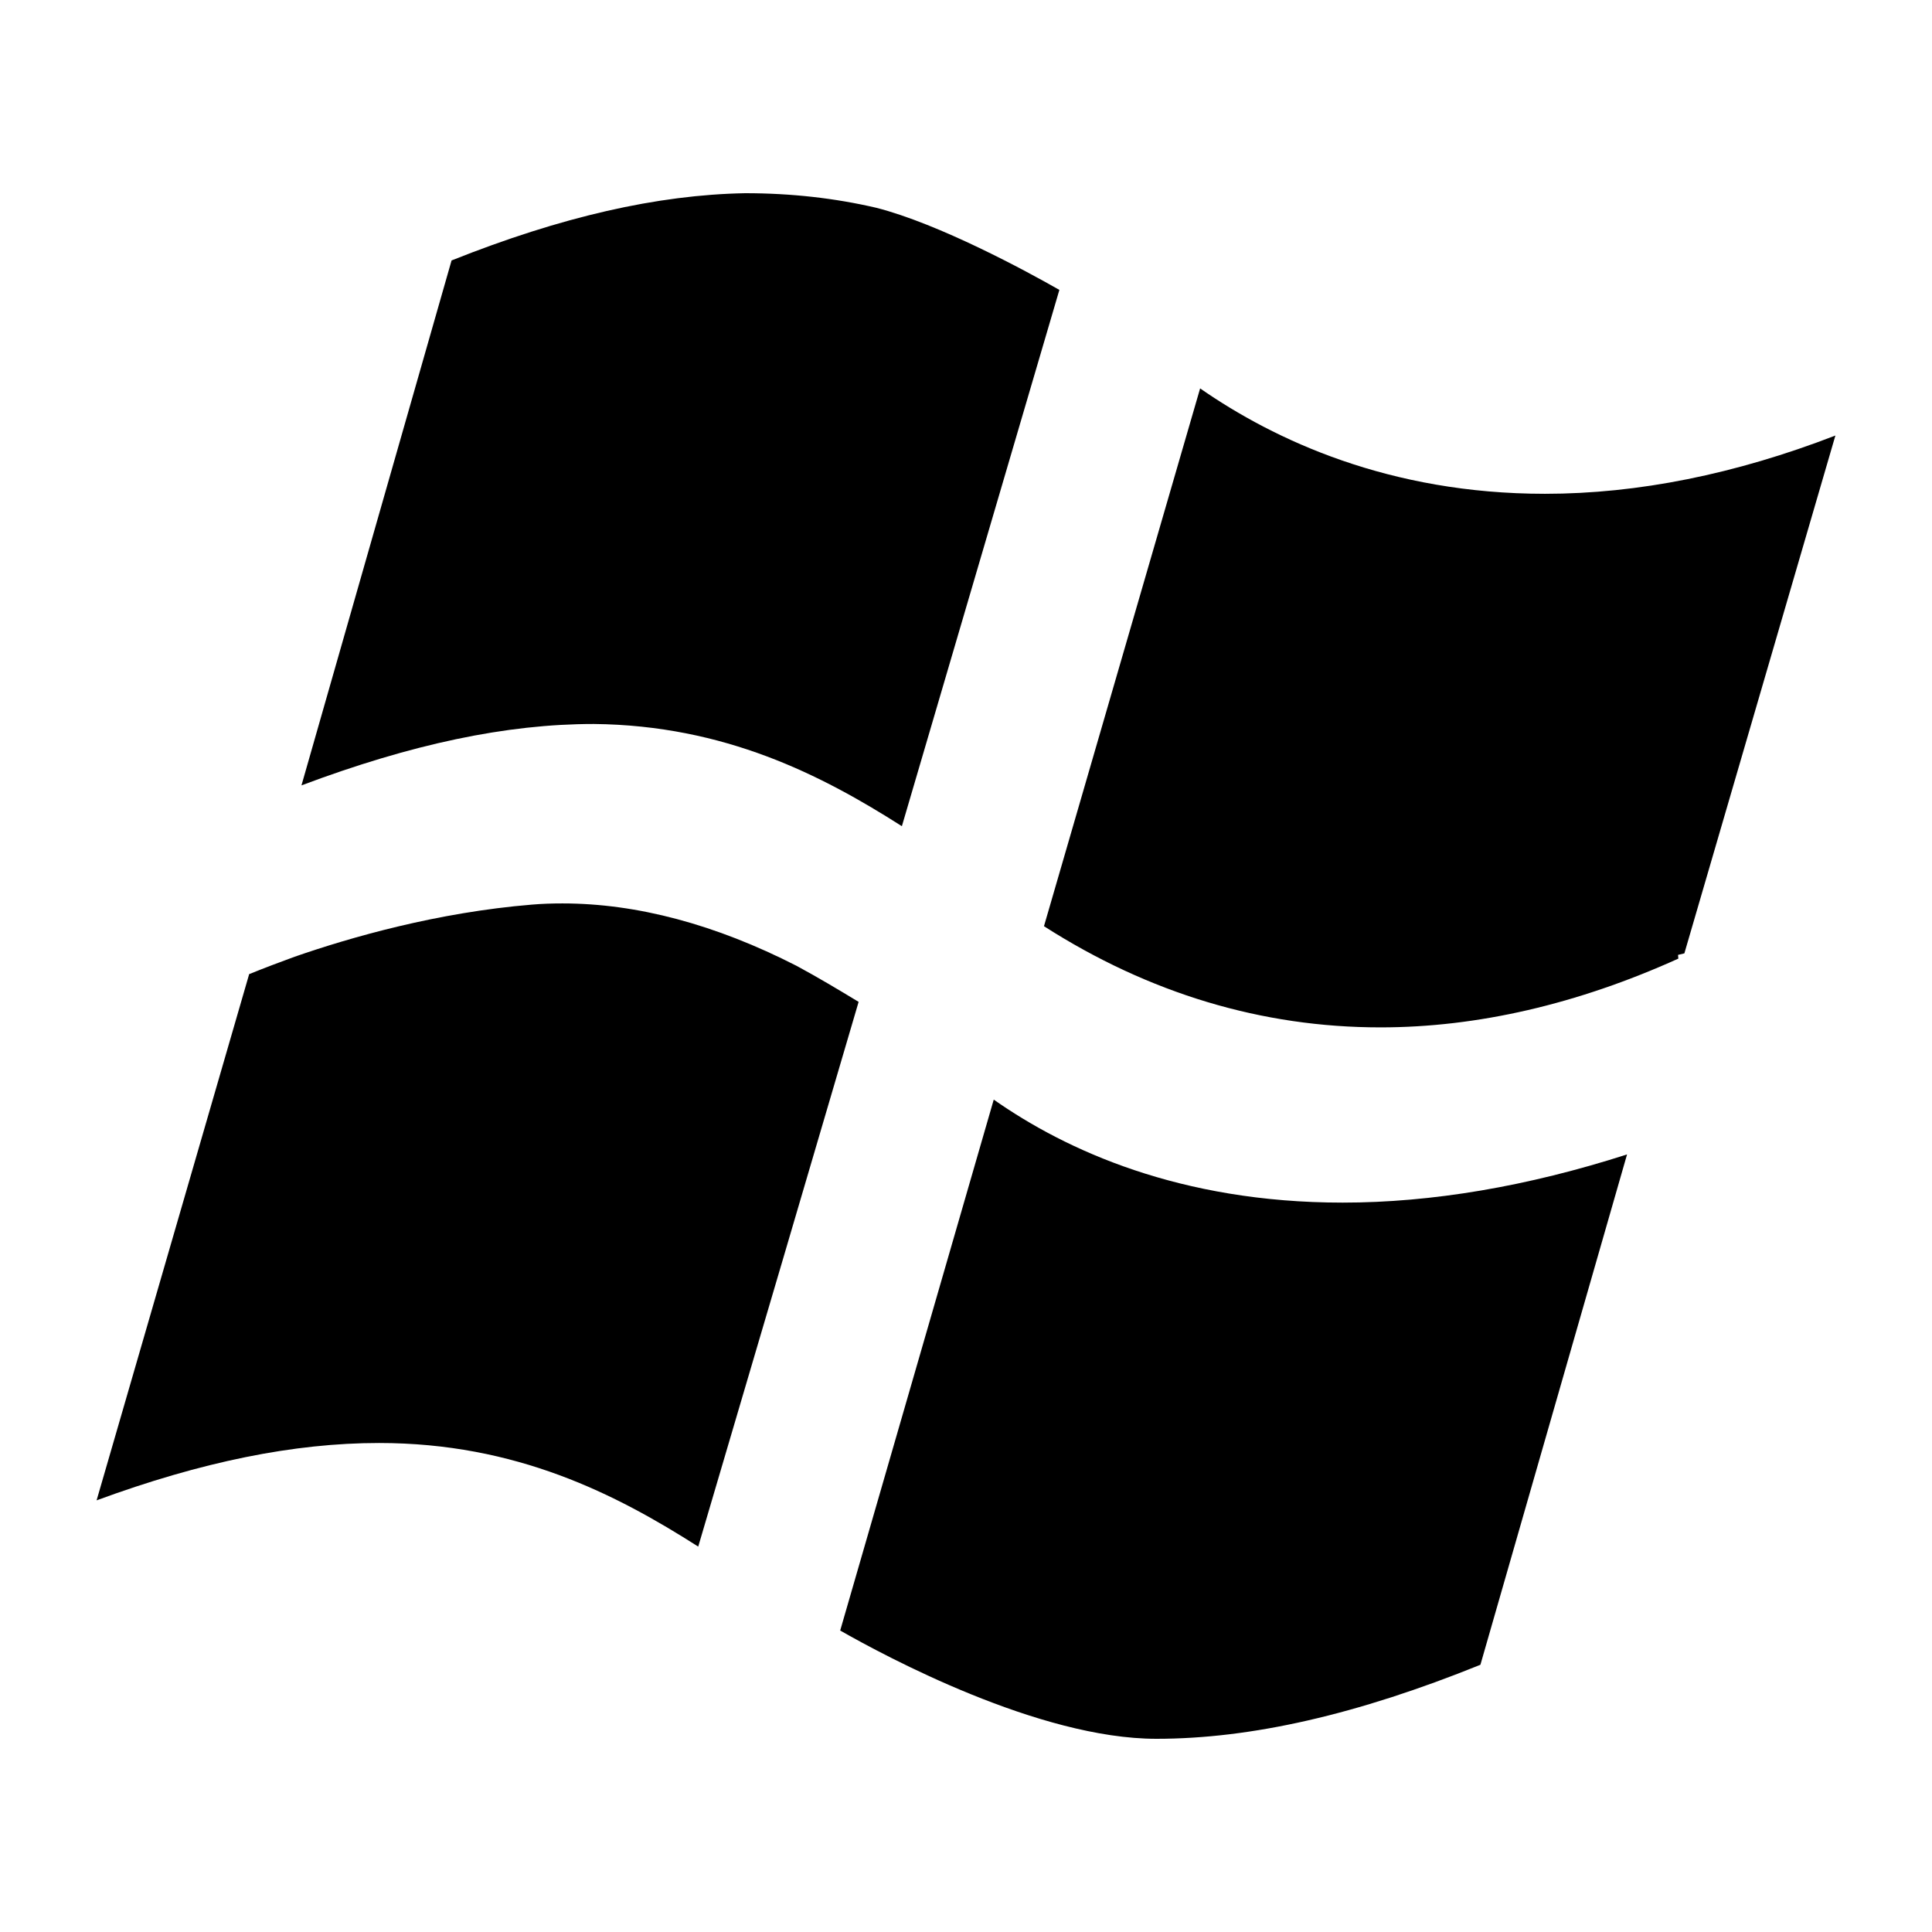
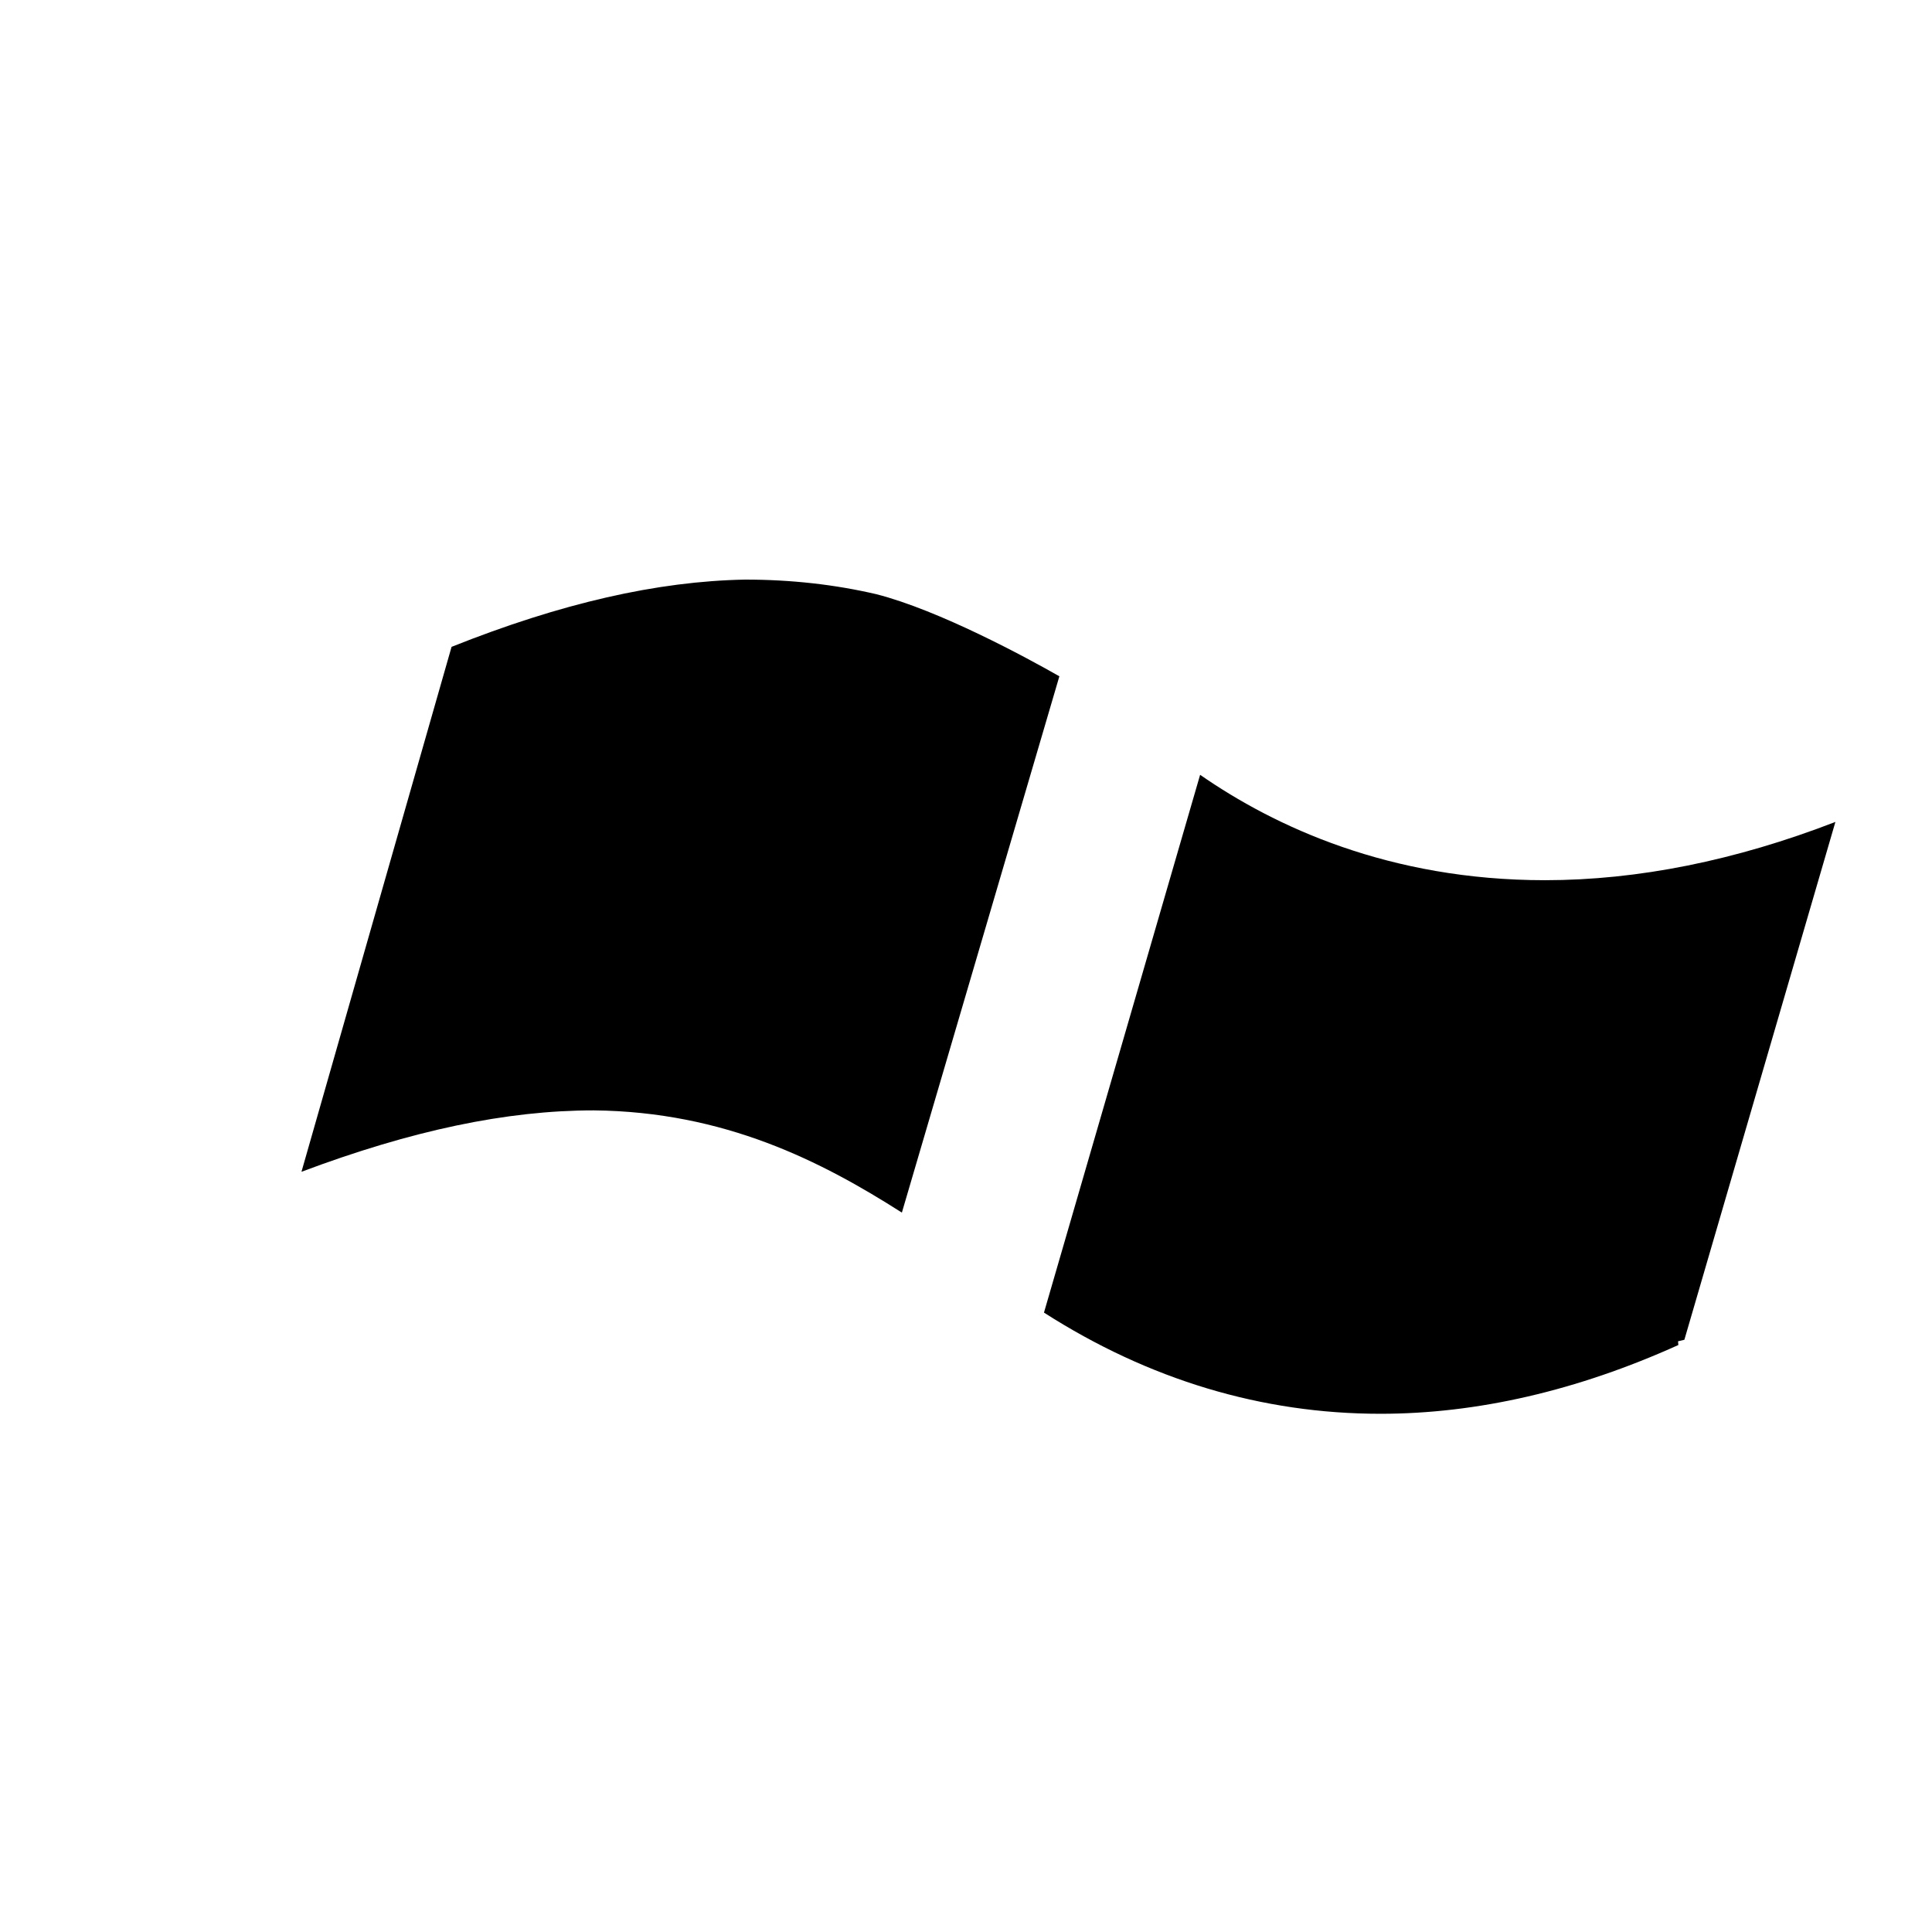
- <svg xmlns="http://www.w3.org/2000/svg" version="1.1" id="Icons" x="0px" y="0px" width="100px" height="100px" viewBox="0 0 100 100" style="enable-background:new 0 0 100 100;" xml:space="preserve">
-   <path id="Windows" d="M23.373,13.481c5.67-2.261,10.644-3.397,15.196-3.481c2.39,0,4.646,0.257,6.785,0.754  c3.256,0.831,7.762,3.271,9.479,4.251l-8.152,27.759c-4.154-2.649-9.167-5.222-15.946-5.291h-0.006  c-4.521,0-9.433,1.041-15.125,3.178L23.373,13.481z M36.14,80.052c2.016-6.815,6.857-23.275,8.302-28.195  c-1.048-0.636-2.116-1.274-3.209-1.864c-4.195-2.145-8.271-3.232-12.12-3.232c-0.522,0-1.046,0.016-1.576,0.061  c-4.912,0.404-9.395,1.695-12.283,2.697c-0.766,0.279-1.546,0.574-2.357,0.901L5,77.658c5.427-1.998,10.222-2.969,14.617-2.969  C26.723,74.689,31.877,77.332,36.14,80.052z M84.216,59.753c-5.153,1.655-10.096,2.494-14.719,2.494  c-8.433,0-14.337-2.72-18.061-5.331l-7.948,27.48C45.846,85.74,53.778,90,59.854,90c4.904,0,10.393-1.252,16.772-3.832  L84.216,59.753z M95,22.543c-5.17,1.998-10.214,3.016-15.032,3.016c-8.058,0-14-2.781-17.85-5.455L54.036,47.94  c5.428,3.474,11.277,5.237,17.414,5.237c5.005,0,10.189-1.196,15.421-3.559l-0.016-0.193l0.328-0.079L95,22.543z" />
+ <svg xmlns="http://www.w3.org/2000/svg" width="100%" height="100%" viewBox="0 0 100 100" version="1.1" xml:space="preserve" style="fill-rule:evenodd;clip-rule:evenodd;stroke-linejoin:round;stroke-miterlimit:2;">
+   <path id="Windows" d="M23.373,33.481C29.043,31.22 34.017,30.084 38.569,30C40.959,30 43.215,30.257 45.354,30.754C48.61,31.585 53.116,34.025 54.833,35.005L46.681,62.764C42.527,60.115 37.514,57.542 30.735,57.473L30.729,57.473C26.208,57.473 21.296,58.514 15.604,60.651L23.373,33.481ZM95,42.543C89.83,44.541 84.786,45.559 79.968,45.559C71.91,45.559 65.968,42.778 62.118,40.104L54.036,67.94C59.464,71.414 65.313,73.177 71.45,73.177C76.455,73.177 81.639,71.981 86.871,69.618L86.855,69.425L87.183,69.346L95,42.543Z" style="fill-rule:nonzero;" />
</svg>
